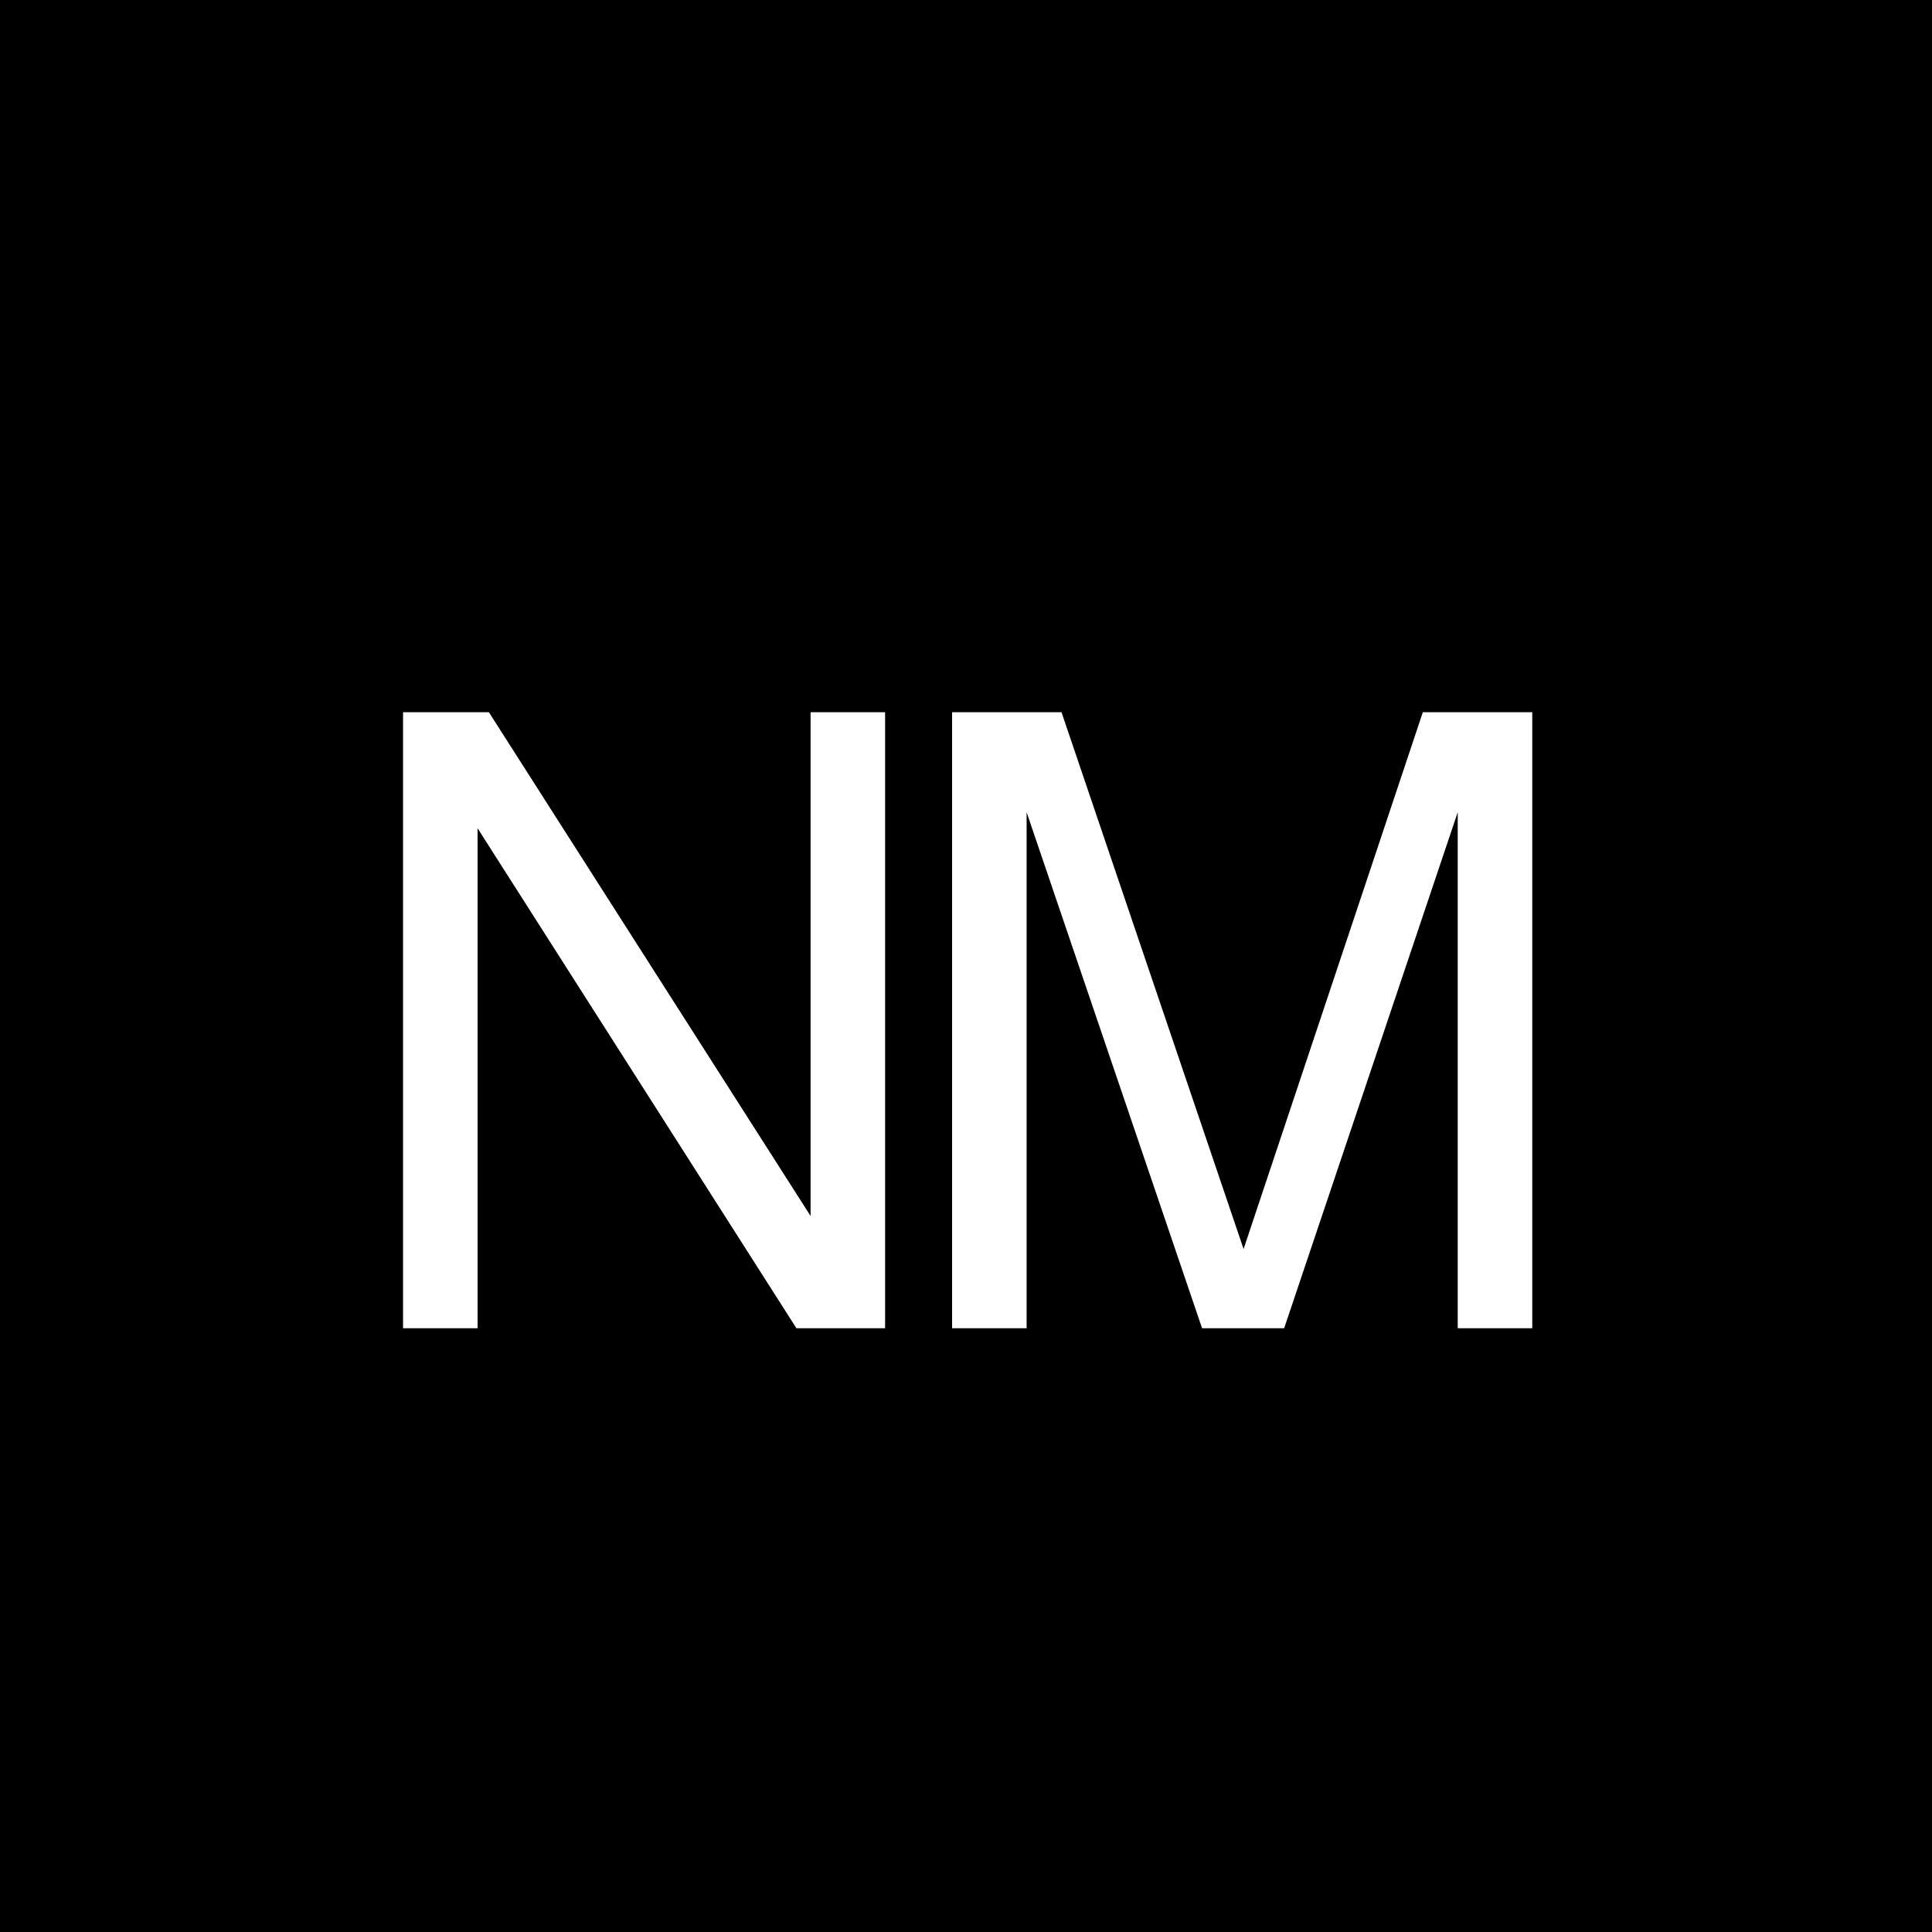
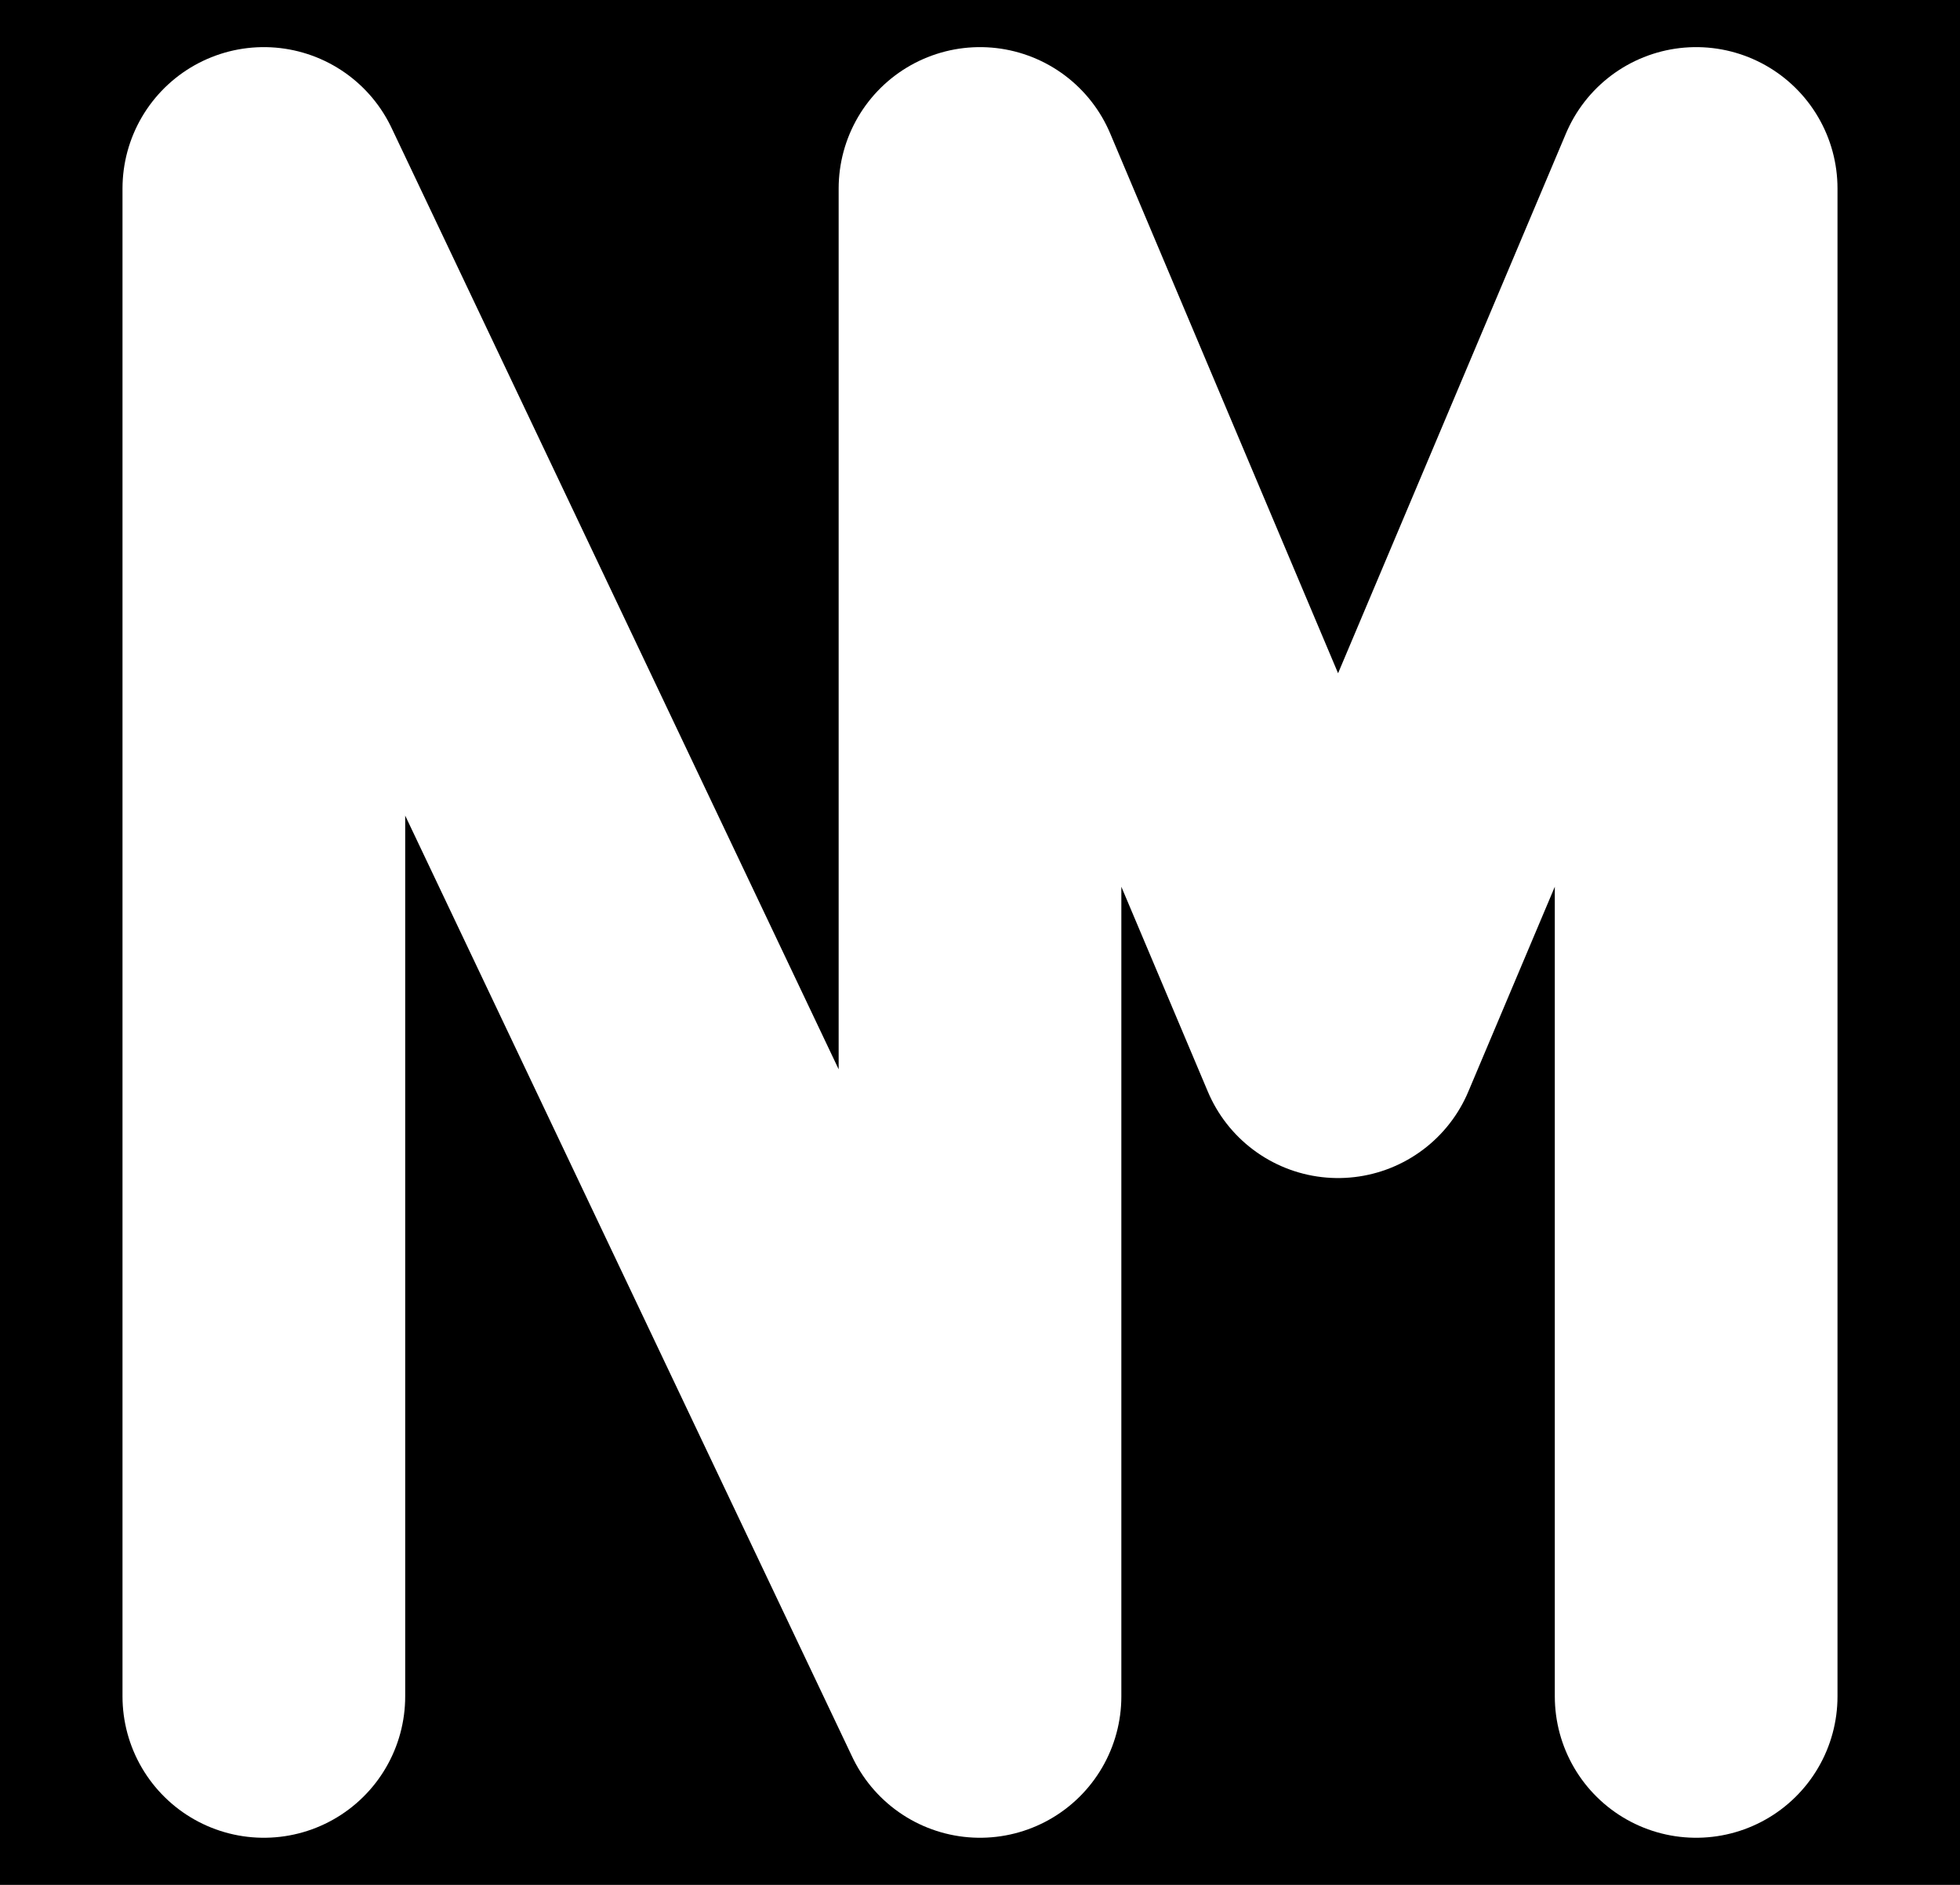
- <svg xmlns="http://www.w3.org/2000/svg" viewBox="0 0 32 32">
-   <rect width="32" height="32" fill="#000" />
-   <text x="16" y="22" font-family="Helvetica, Arial, sans-serif" font-size="14" fill="#fff" text-anchor="middle" letter-spacing="-1">NM</text>
+ <svg xmlns="http://www.w3.org/2000/svg" viewBox="0 0 104 100">
+   <rect width="104" height="100" fill="#000" />
+   <path d="M14,90 L14,10 L52,90 L52,10 L71,55 L90,10 L90,90" fill="none" stroke="#fff" stroke-width="15" stroke-linejoin="round" stroke-linecap="round" />
</svg>
